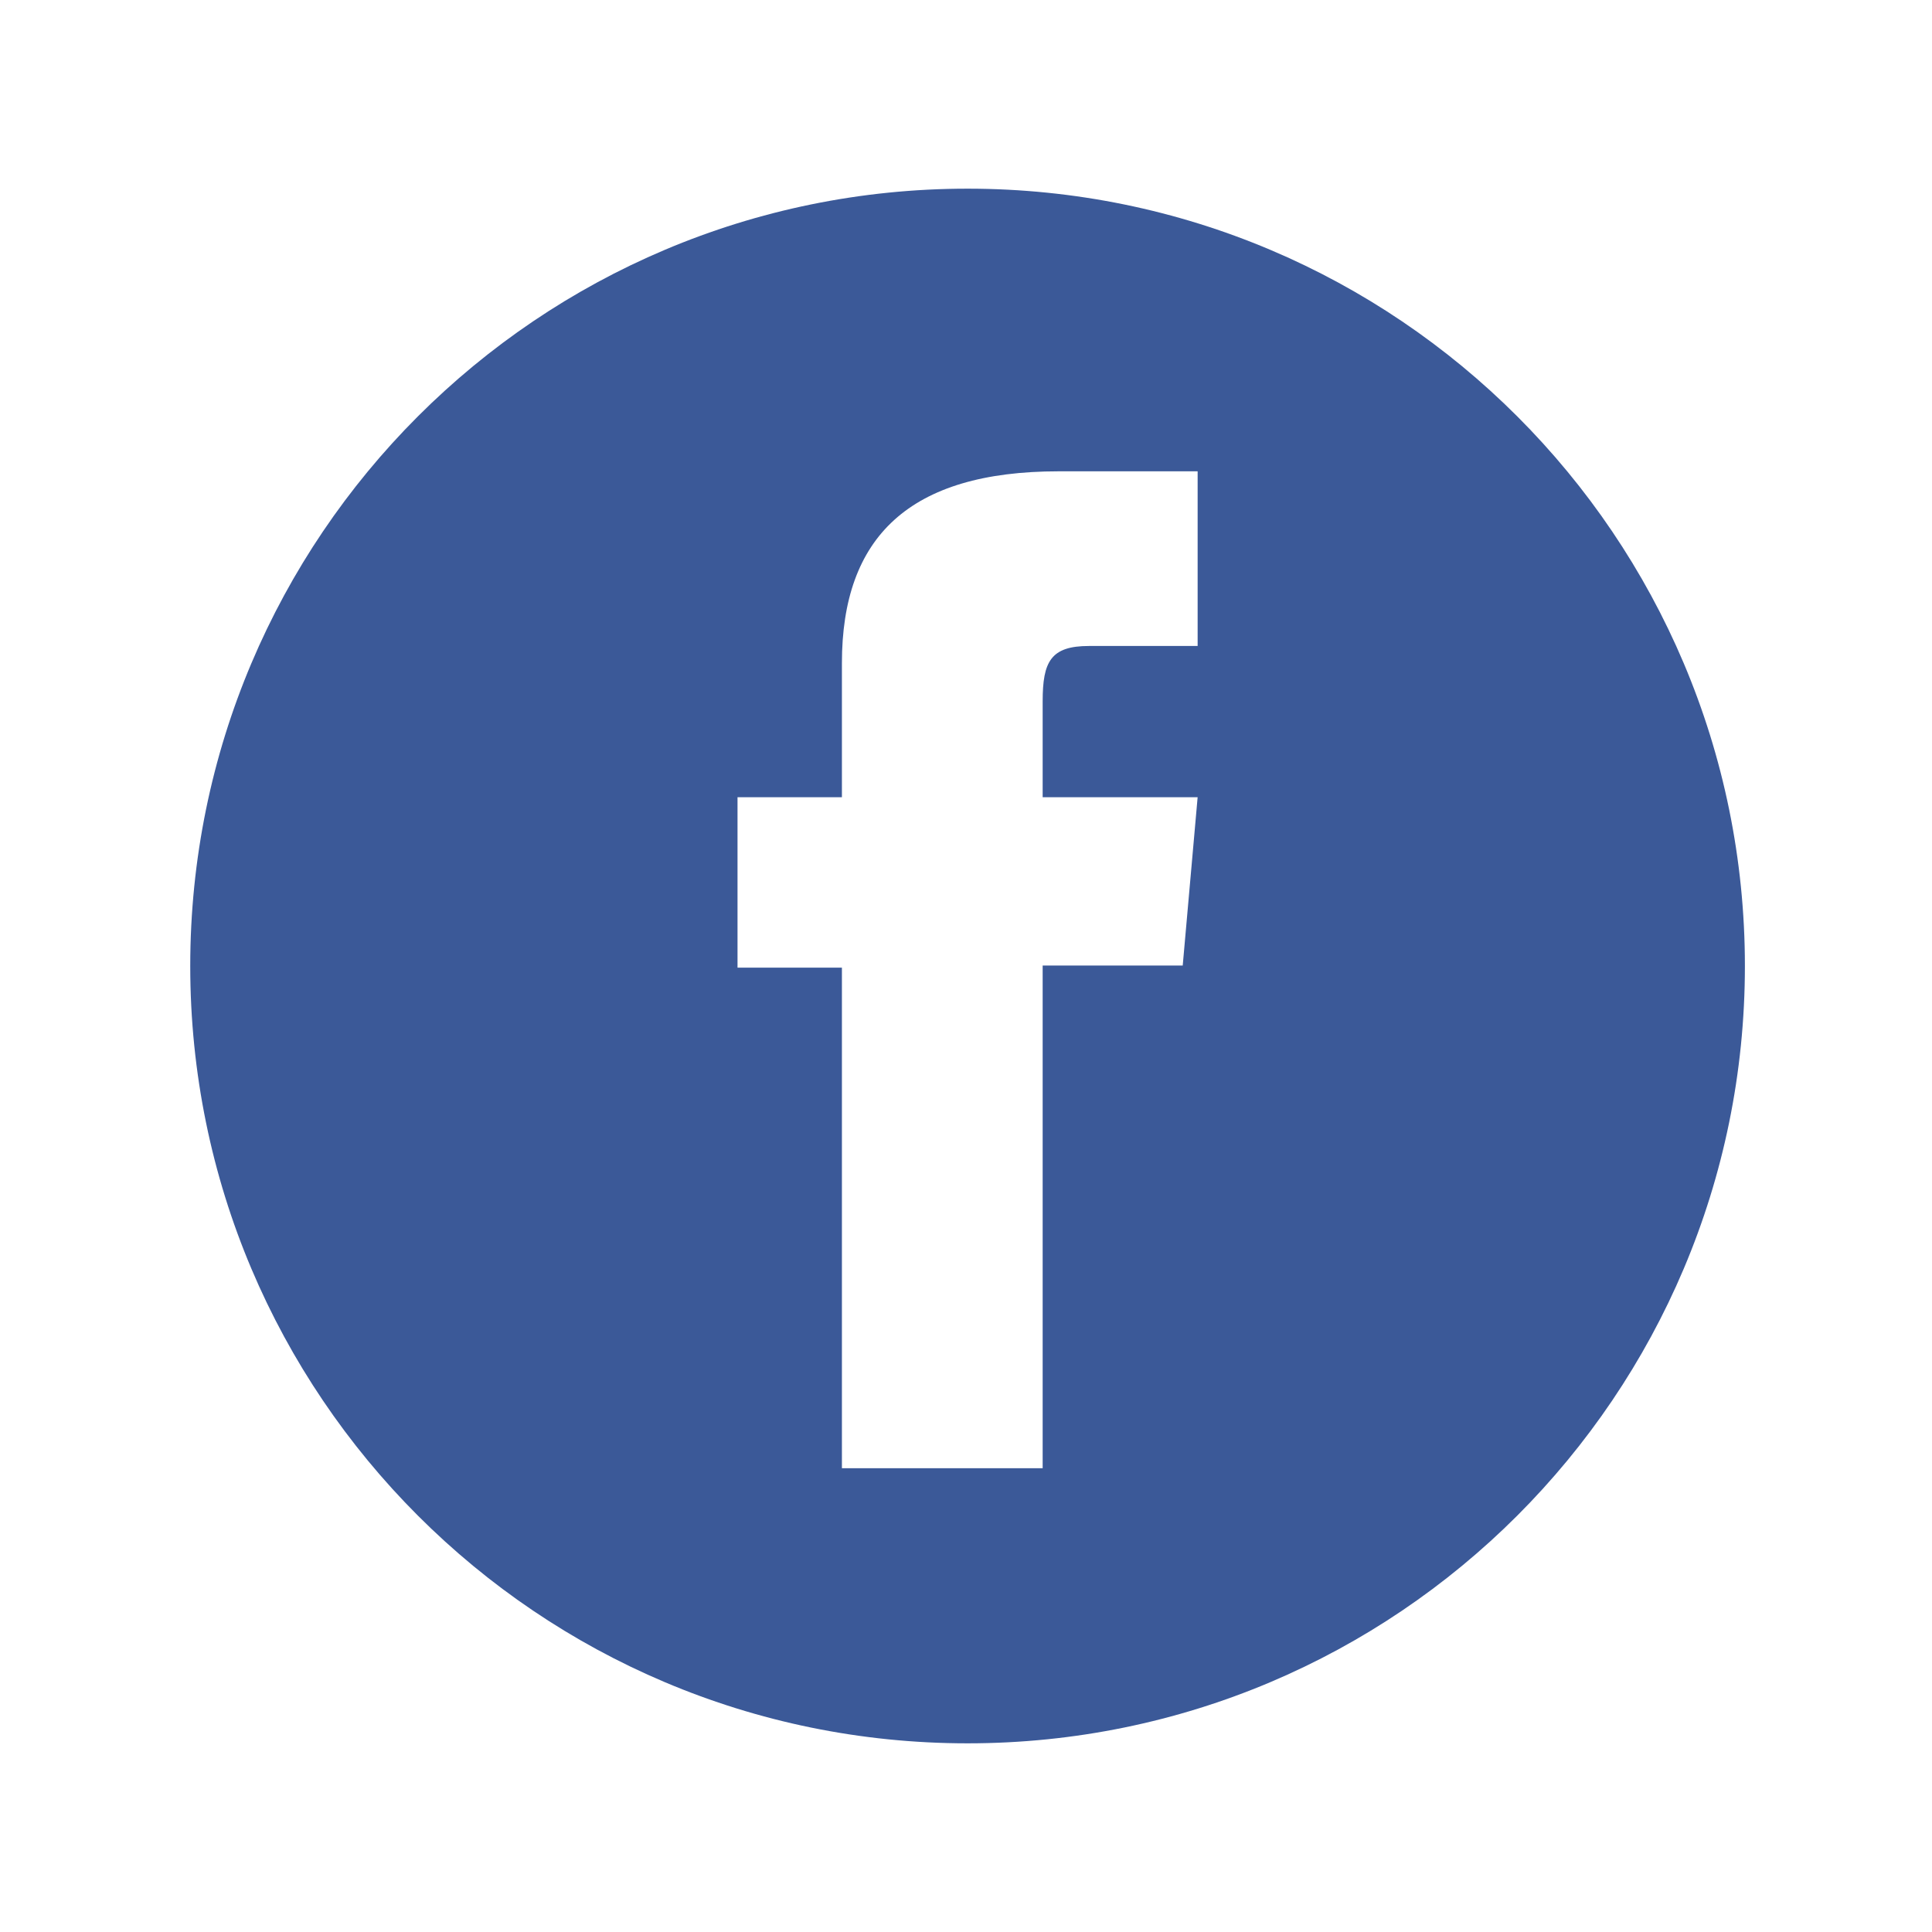
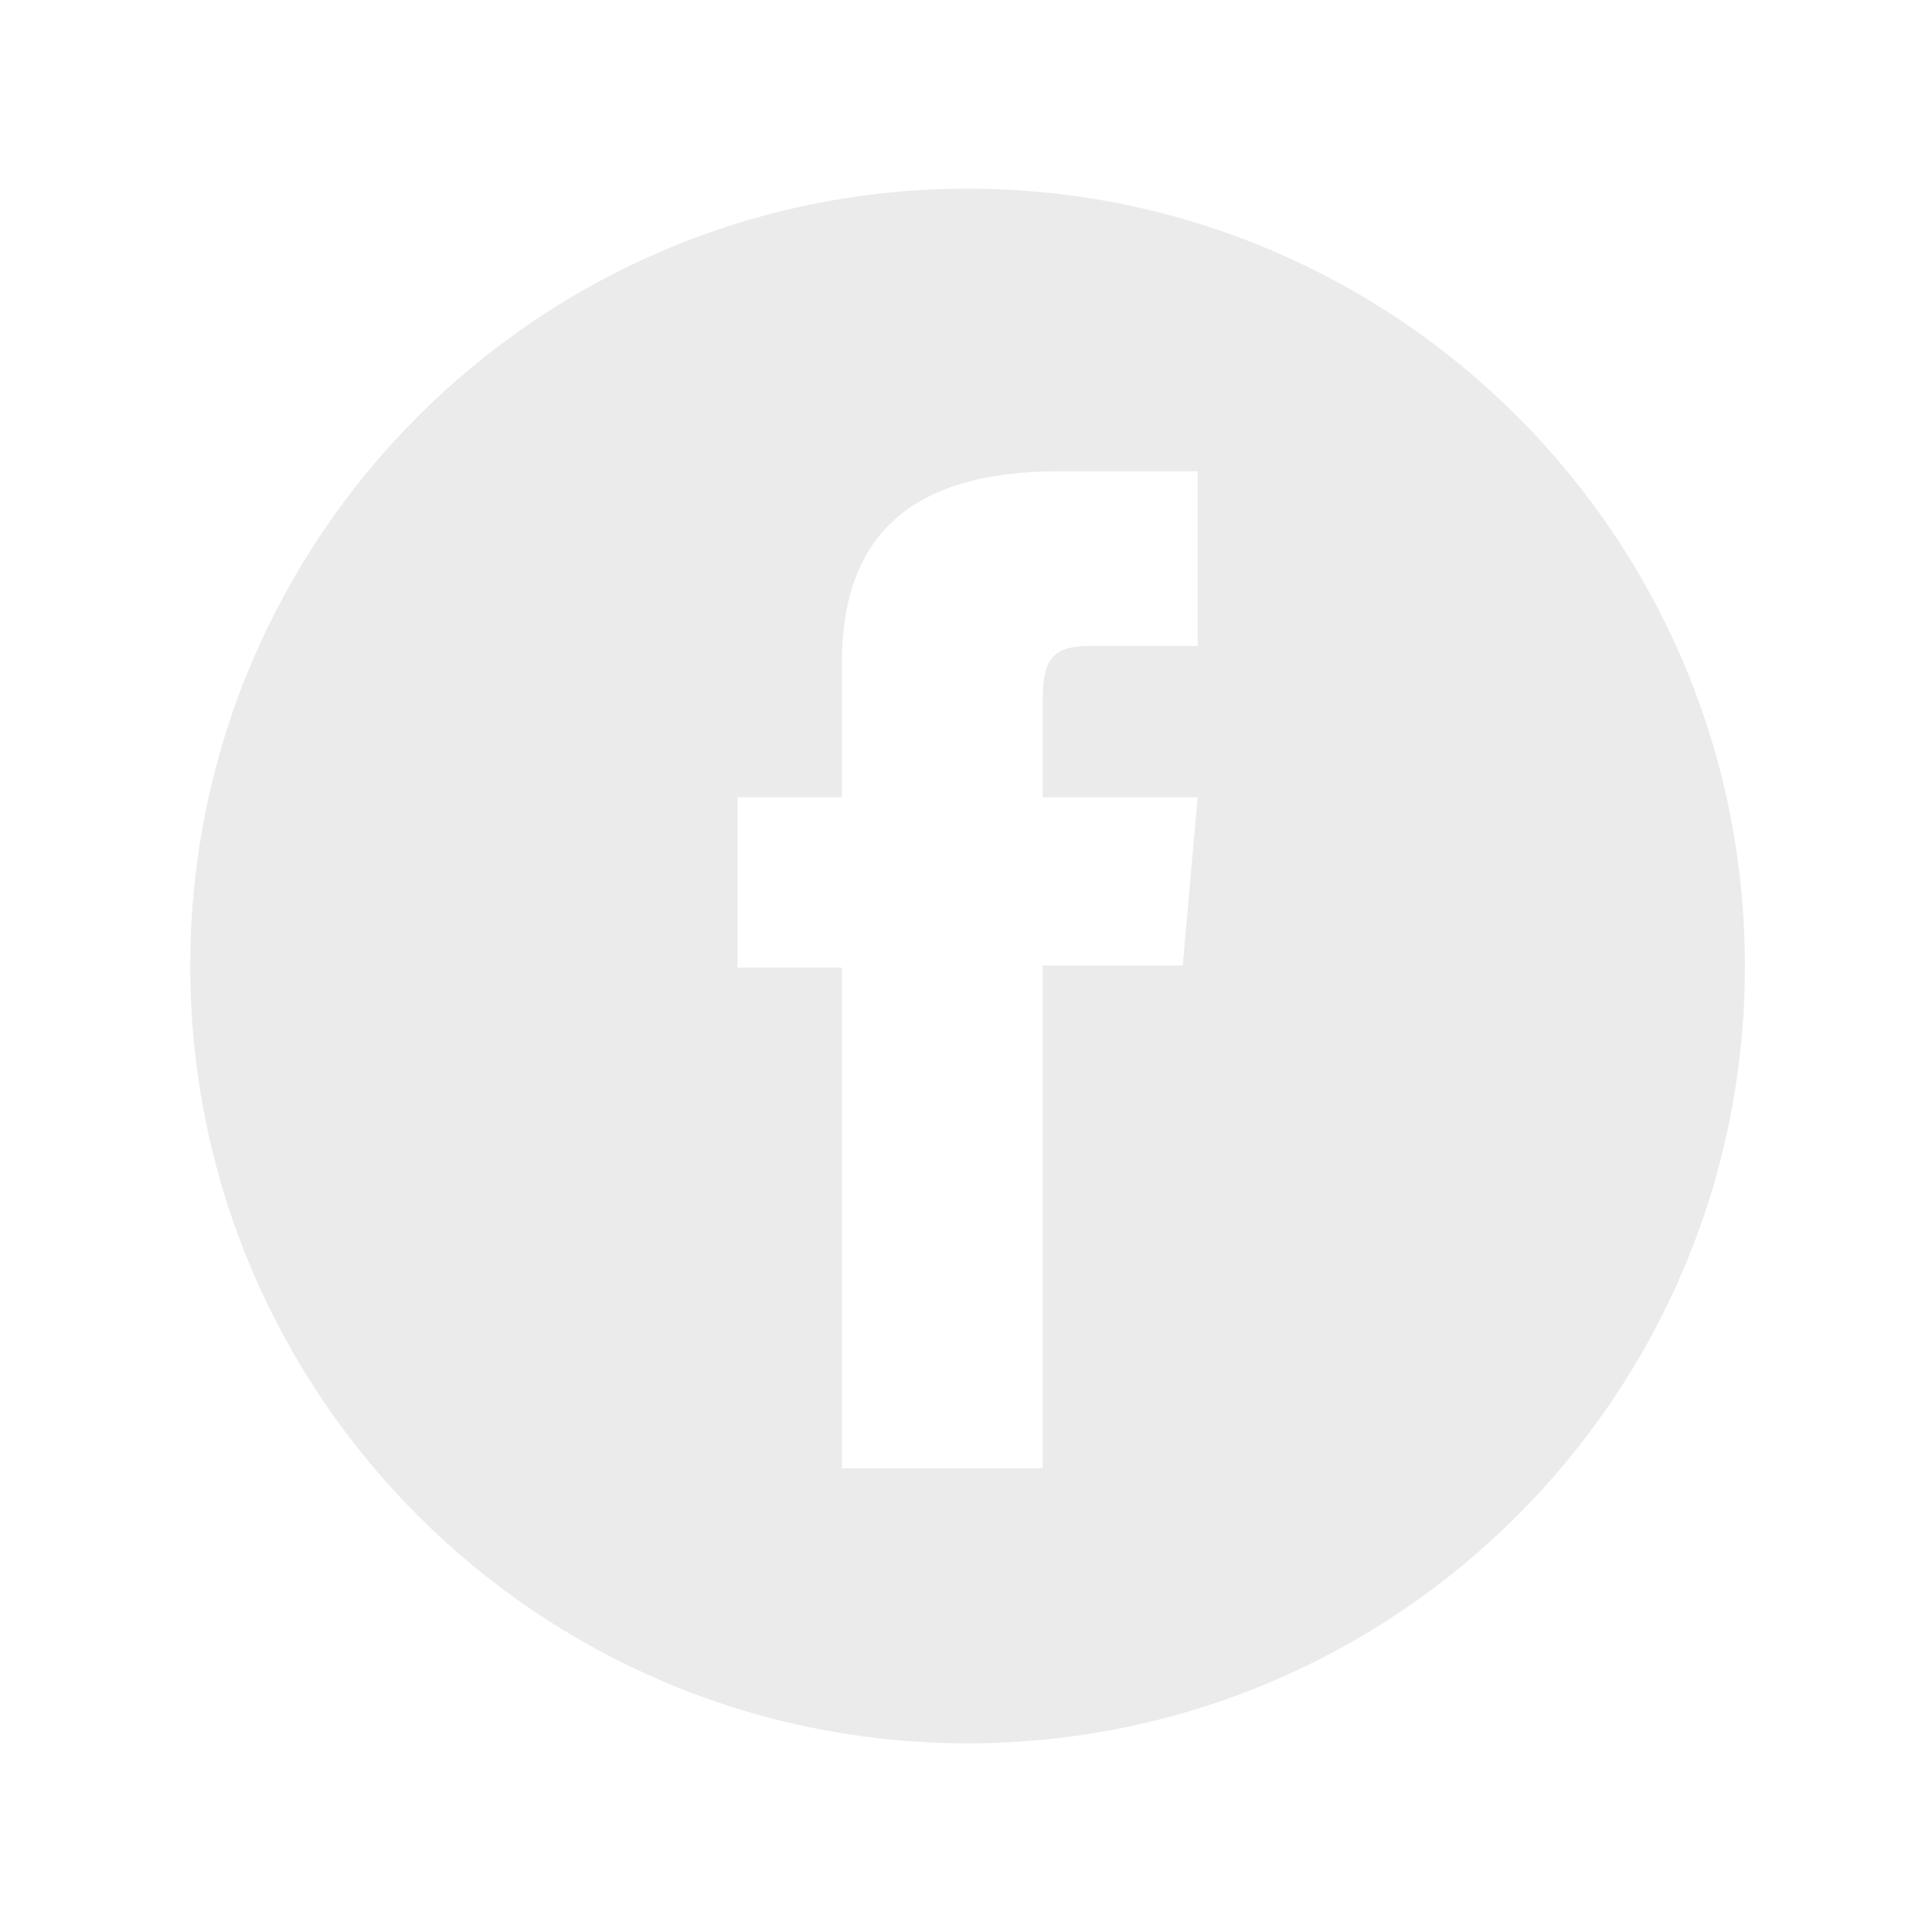
<svg xmlns="http://www.w3.org/2000/svg" width="512" height="512" viewBox="0 0 512 512">
-   <path fill="#3b5998" d="M256.417 50c-113.771 0-206 92.229-206 206s92.229 206 206 206 206-92.229 206-206-92.229-206-206-206zm60.968 121.192h-28.789c-10.162 0-12.28 4.163-12.28 14.678v25.404h41.069l-3.951 44.596h-37.118v133.227h-53.2V256.435H195.45v-45.16h27.666V175.71c0-33.379 17.849-50.807 57.437-50.807h36.833v46.289z" />
+   <path fill="#EBEBEB" d="M256.417 50c-113.771 0-206 92.229-206 206s92.229 206 206 206 206-92.229 206-206-92.229-206-206-206zm60.968 121.192h-28.789c-10.162 0-12.28 4.163-12.28 14.678v25.404h41.069l-3.951 44.596h-37.118v133.227h-53.2V256.435H195.45v-45.16h27.666V175.71c0-33.379 17.849-50.807 57.437-50.807h36.833v46.289z" />
</svg>
